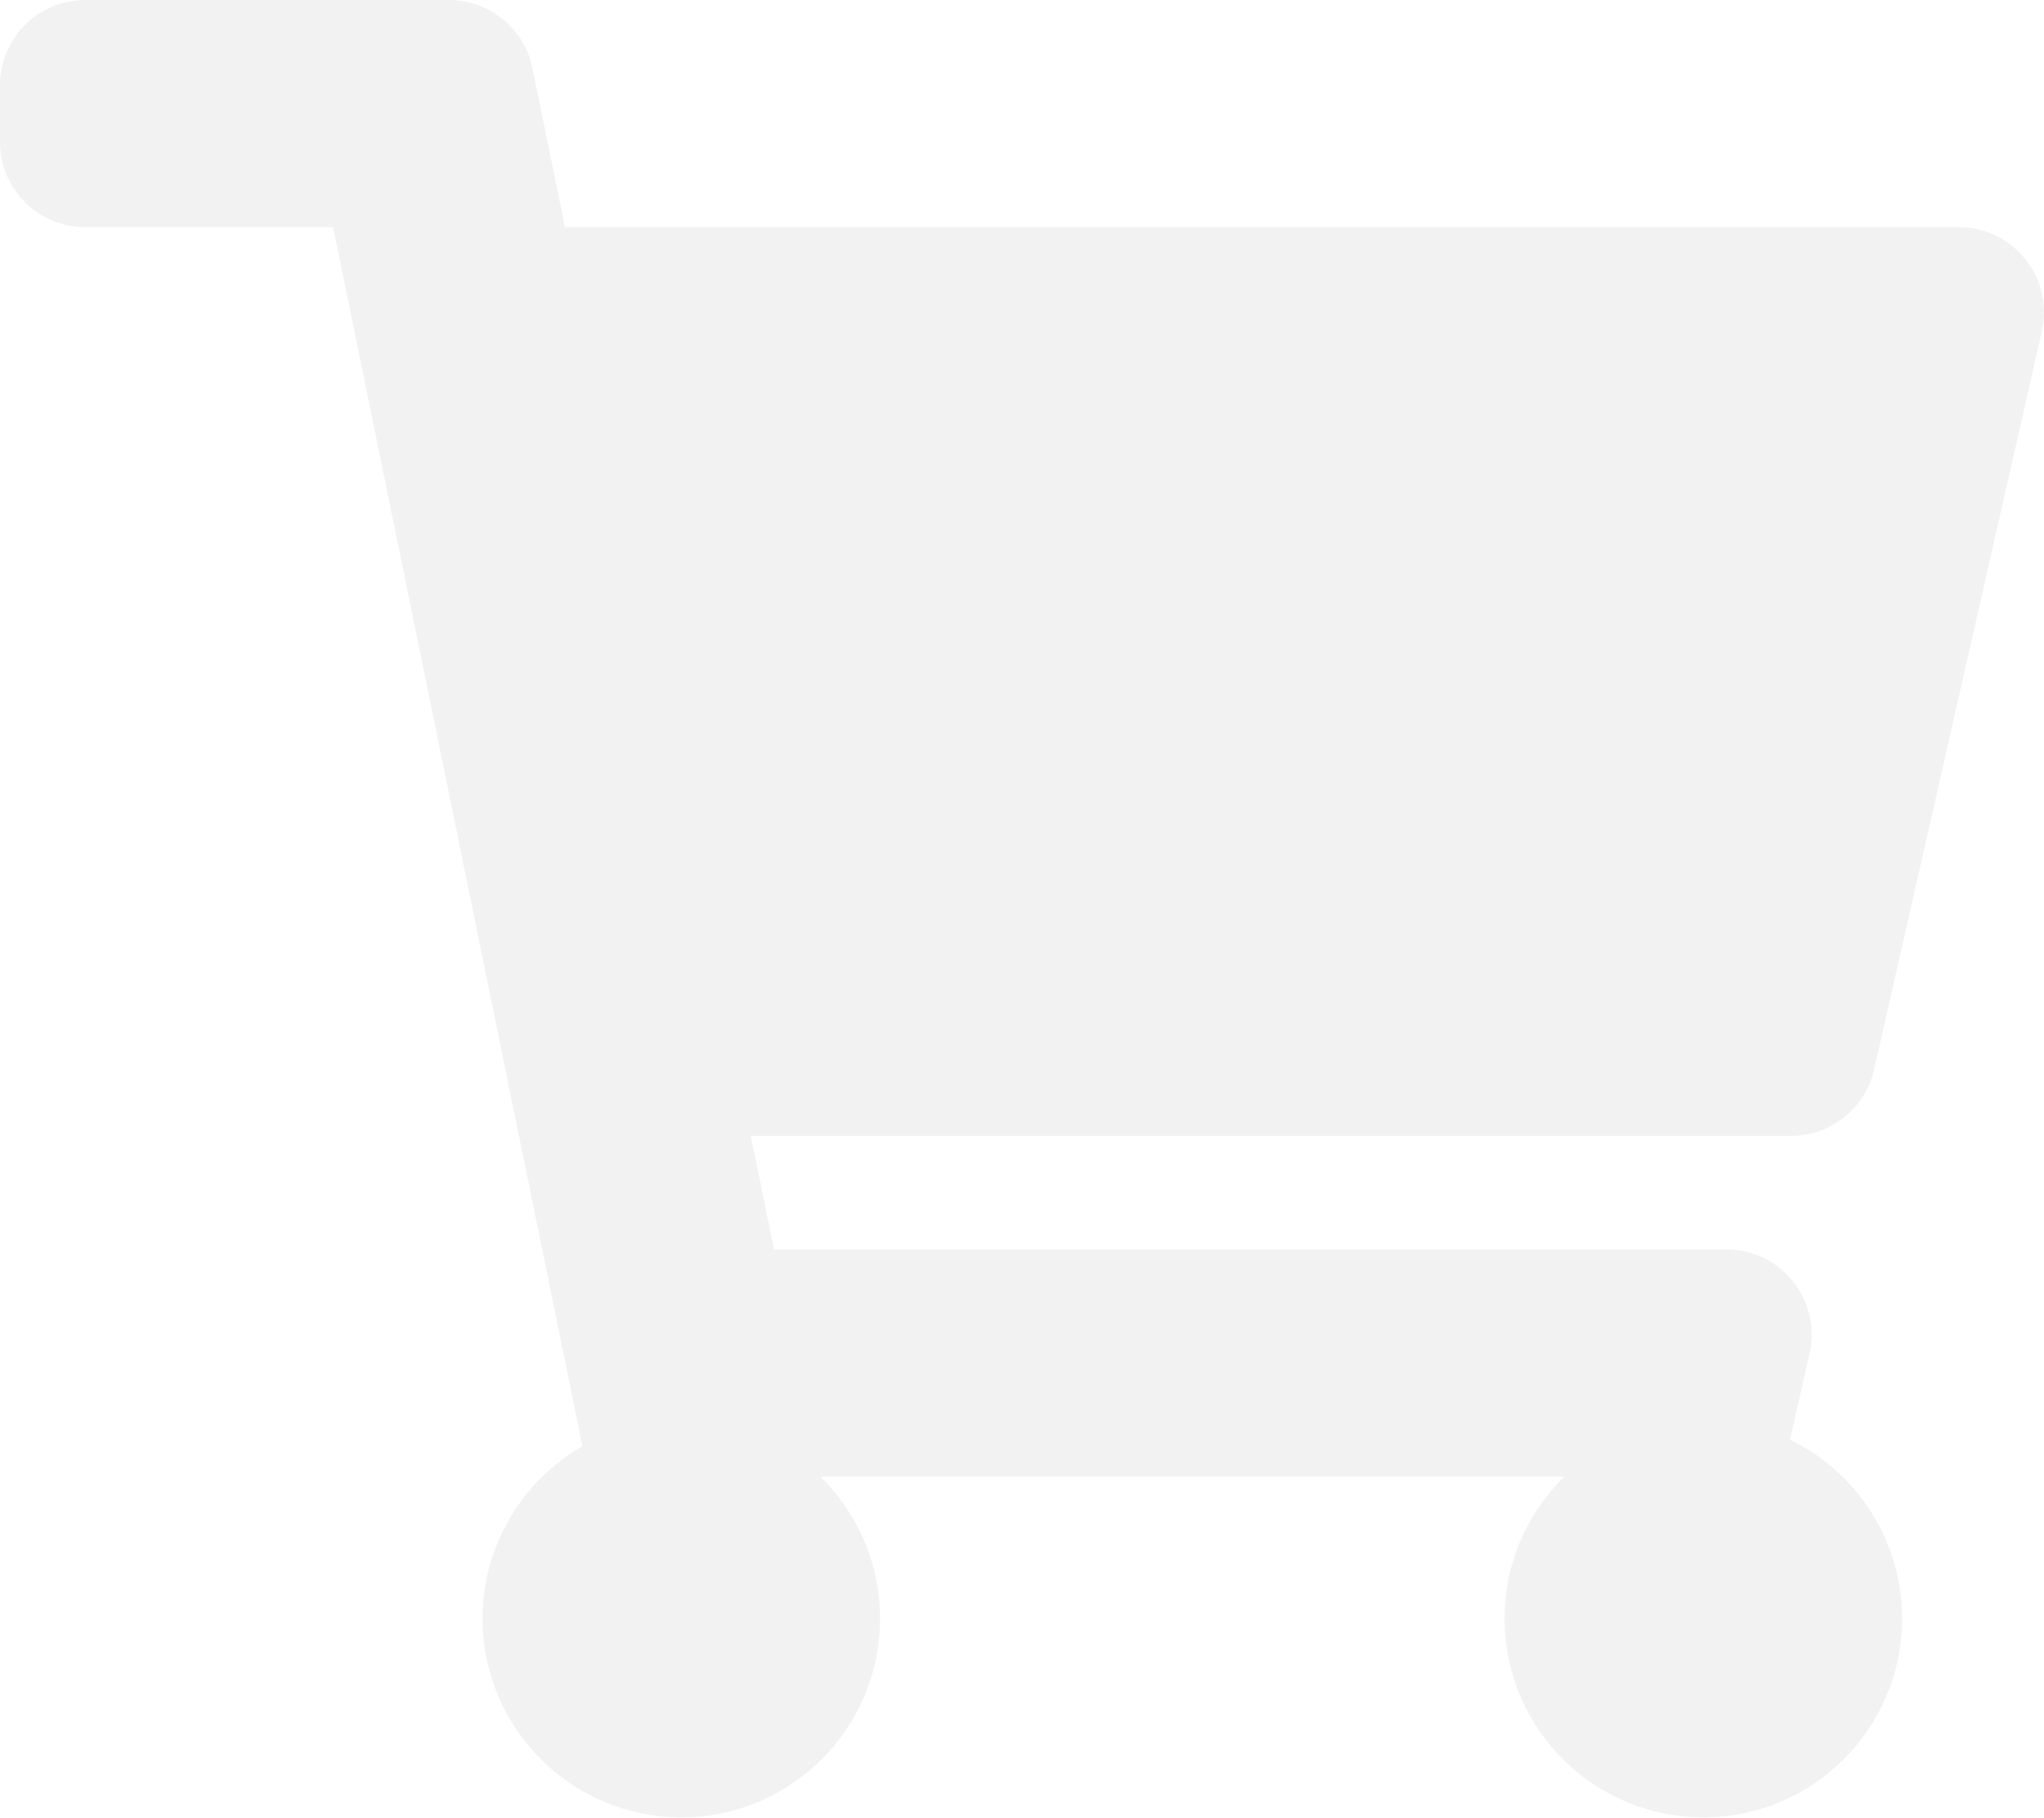
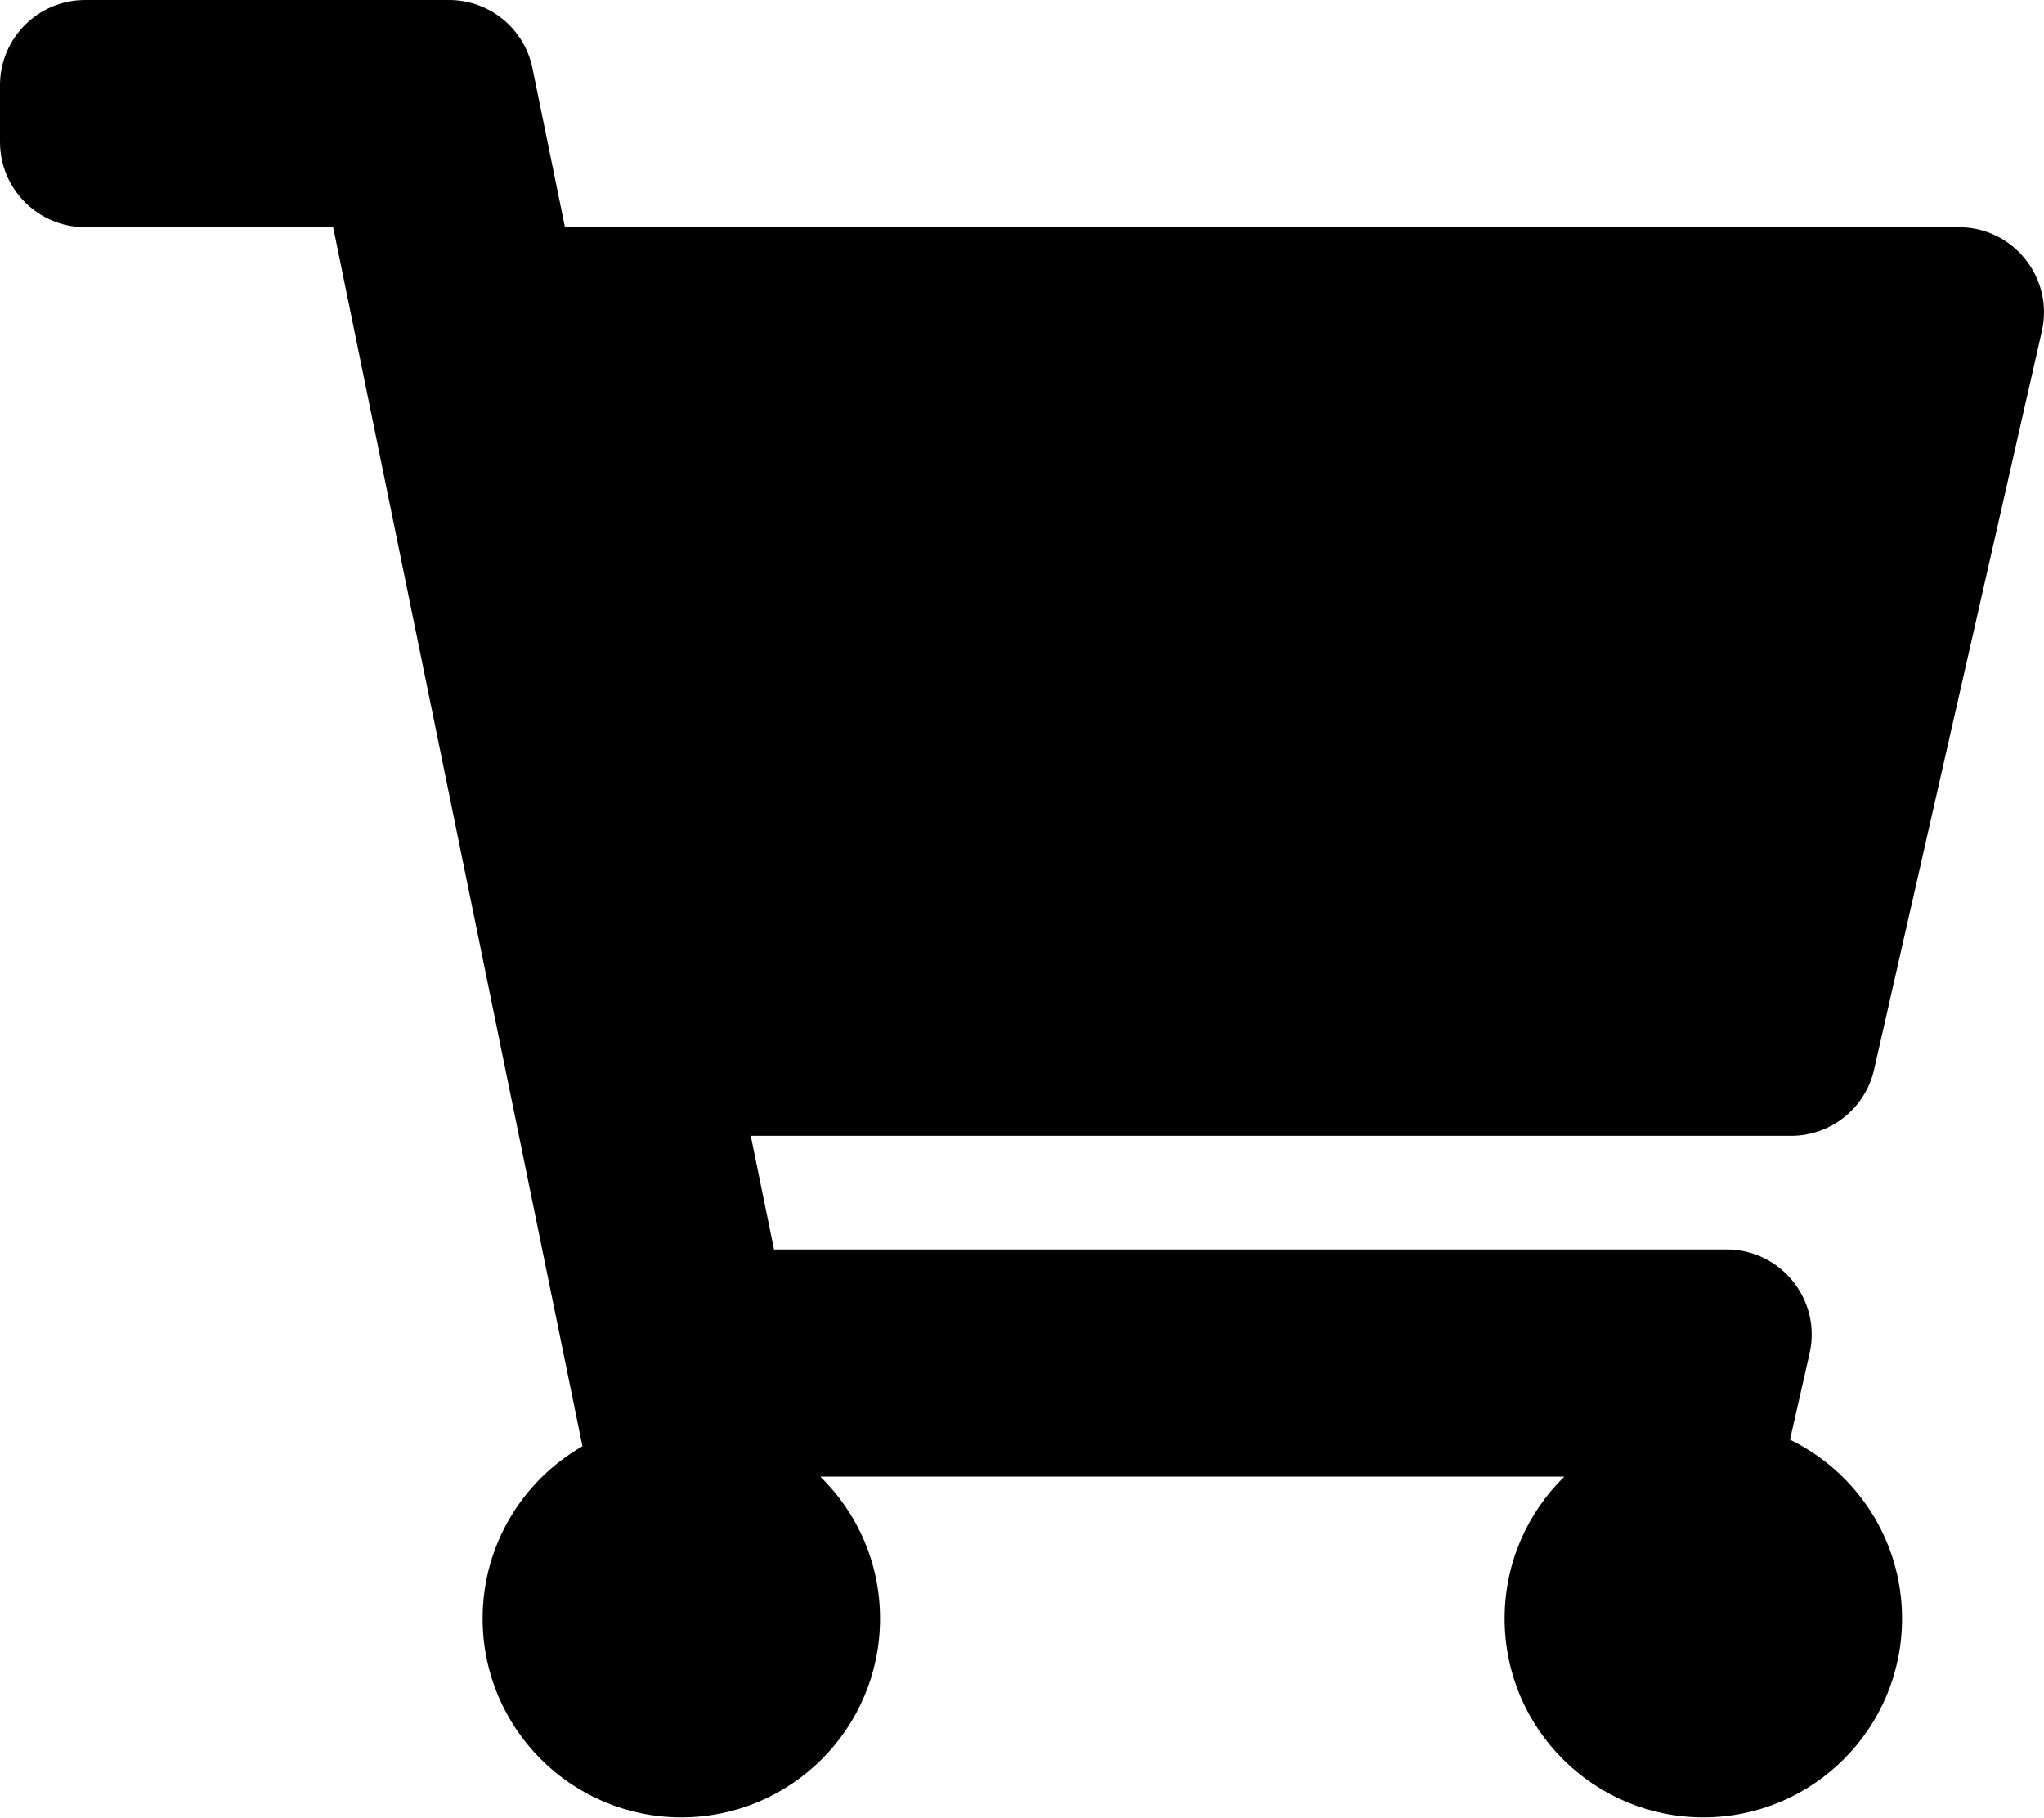
<svg xmlns="http://www.w3.org/2000/svg" aria-hidden="true" focusable="false" data-prefix="fas" data-icon="shopping-cart" class="svg-inline--fa fa-shopping-cart fa-w-18" role="img" viewBox="0 0 576 512">
-   <path fill="#f2f2f2" d="M528.12 301.319l47.273-208C578.806 78.301 567.391 64 551.99 64H159.208l-9.166-44.81C147.758 8.021 137.93 0 126.529 0H24C10.745 0 0 10.745 0 24v16c0 13.255 10.745 24 24 24h69.883l70.248 343.435C147.325 417.1 136 435.222 136 456c0 30.928 25.072 56 56 56s56-25.072 56-56c0-15.674-6.447-29.835-16.824-40h209.647C430.447 426.165 424 440.326 424 456c0 30.928 25.072 56 56 56s56-25.072 56-56c0-22.172-12.888-41.332-31.579-50.405l5.517-24.276c3.413-15.018-8.002-29.319-23.403-29.319H218.117l-6.545-32h293.145c11.206 0 20.92-7.754 23.403-18.681z" />
+   <path fill="#000" d="M528.12 301.319l47.273-208C578.806 78.301 567.391 64 551.99 64H159.208l-9.166-44.81C147.758 8.021 137.93 0 126.529 0H24C10.745 0 0 10.745 0 24v16c0 13.255 10.745 24 24 24h69.883l70.248 343.435C147.325 417.1 136 435.222 136 456c0 30.928 25.072 56 56 56s56-25.072 56-56c0-15.674-6.447-29.835-16.824-40h209.647C430.447 426.165 424 440.326 424 456c0 30.928 25.072 56 56 56s56-25.072 56-56c0-22.172-12.888-41.332-31.579-50.405l5.517-24.276c3.413-15.018-8.002-29.319-23.403-29.319H218.117l-6.545-32h293.145c11.206 0 20.92-7.754 23.403-18.681z" />
</svg>
